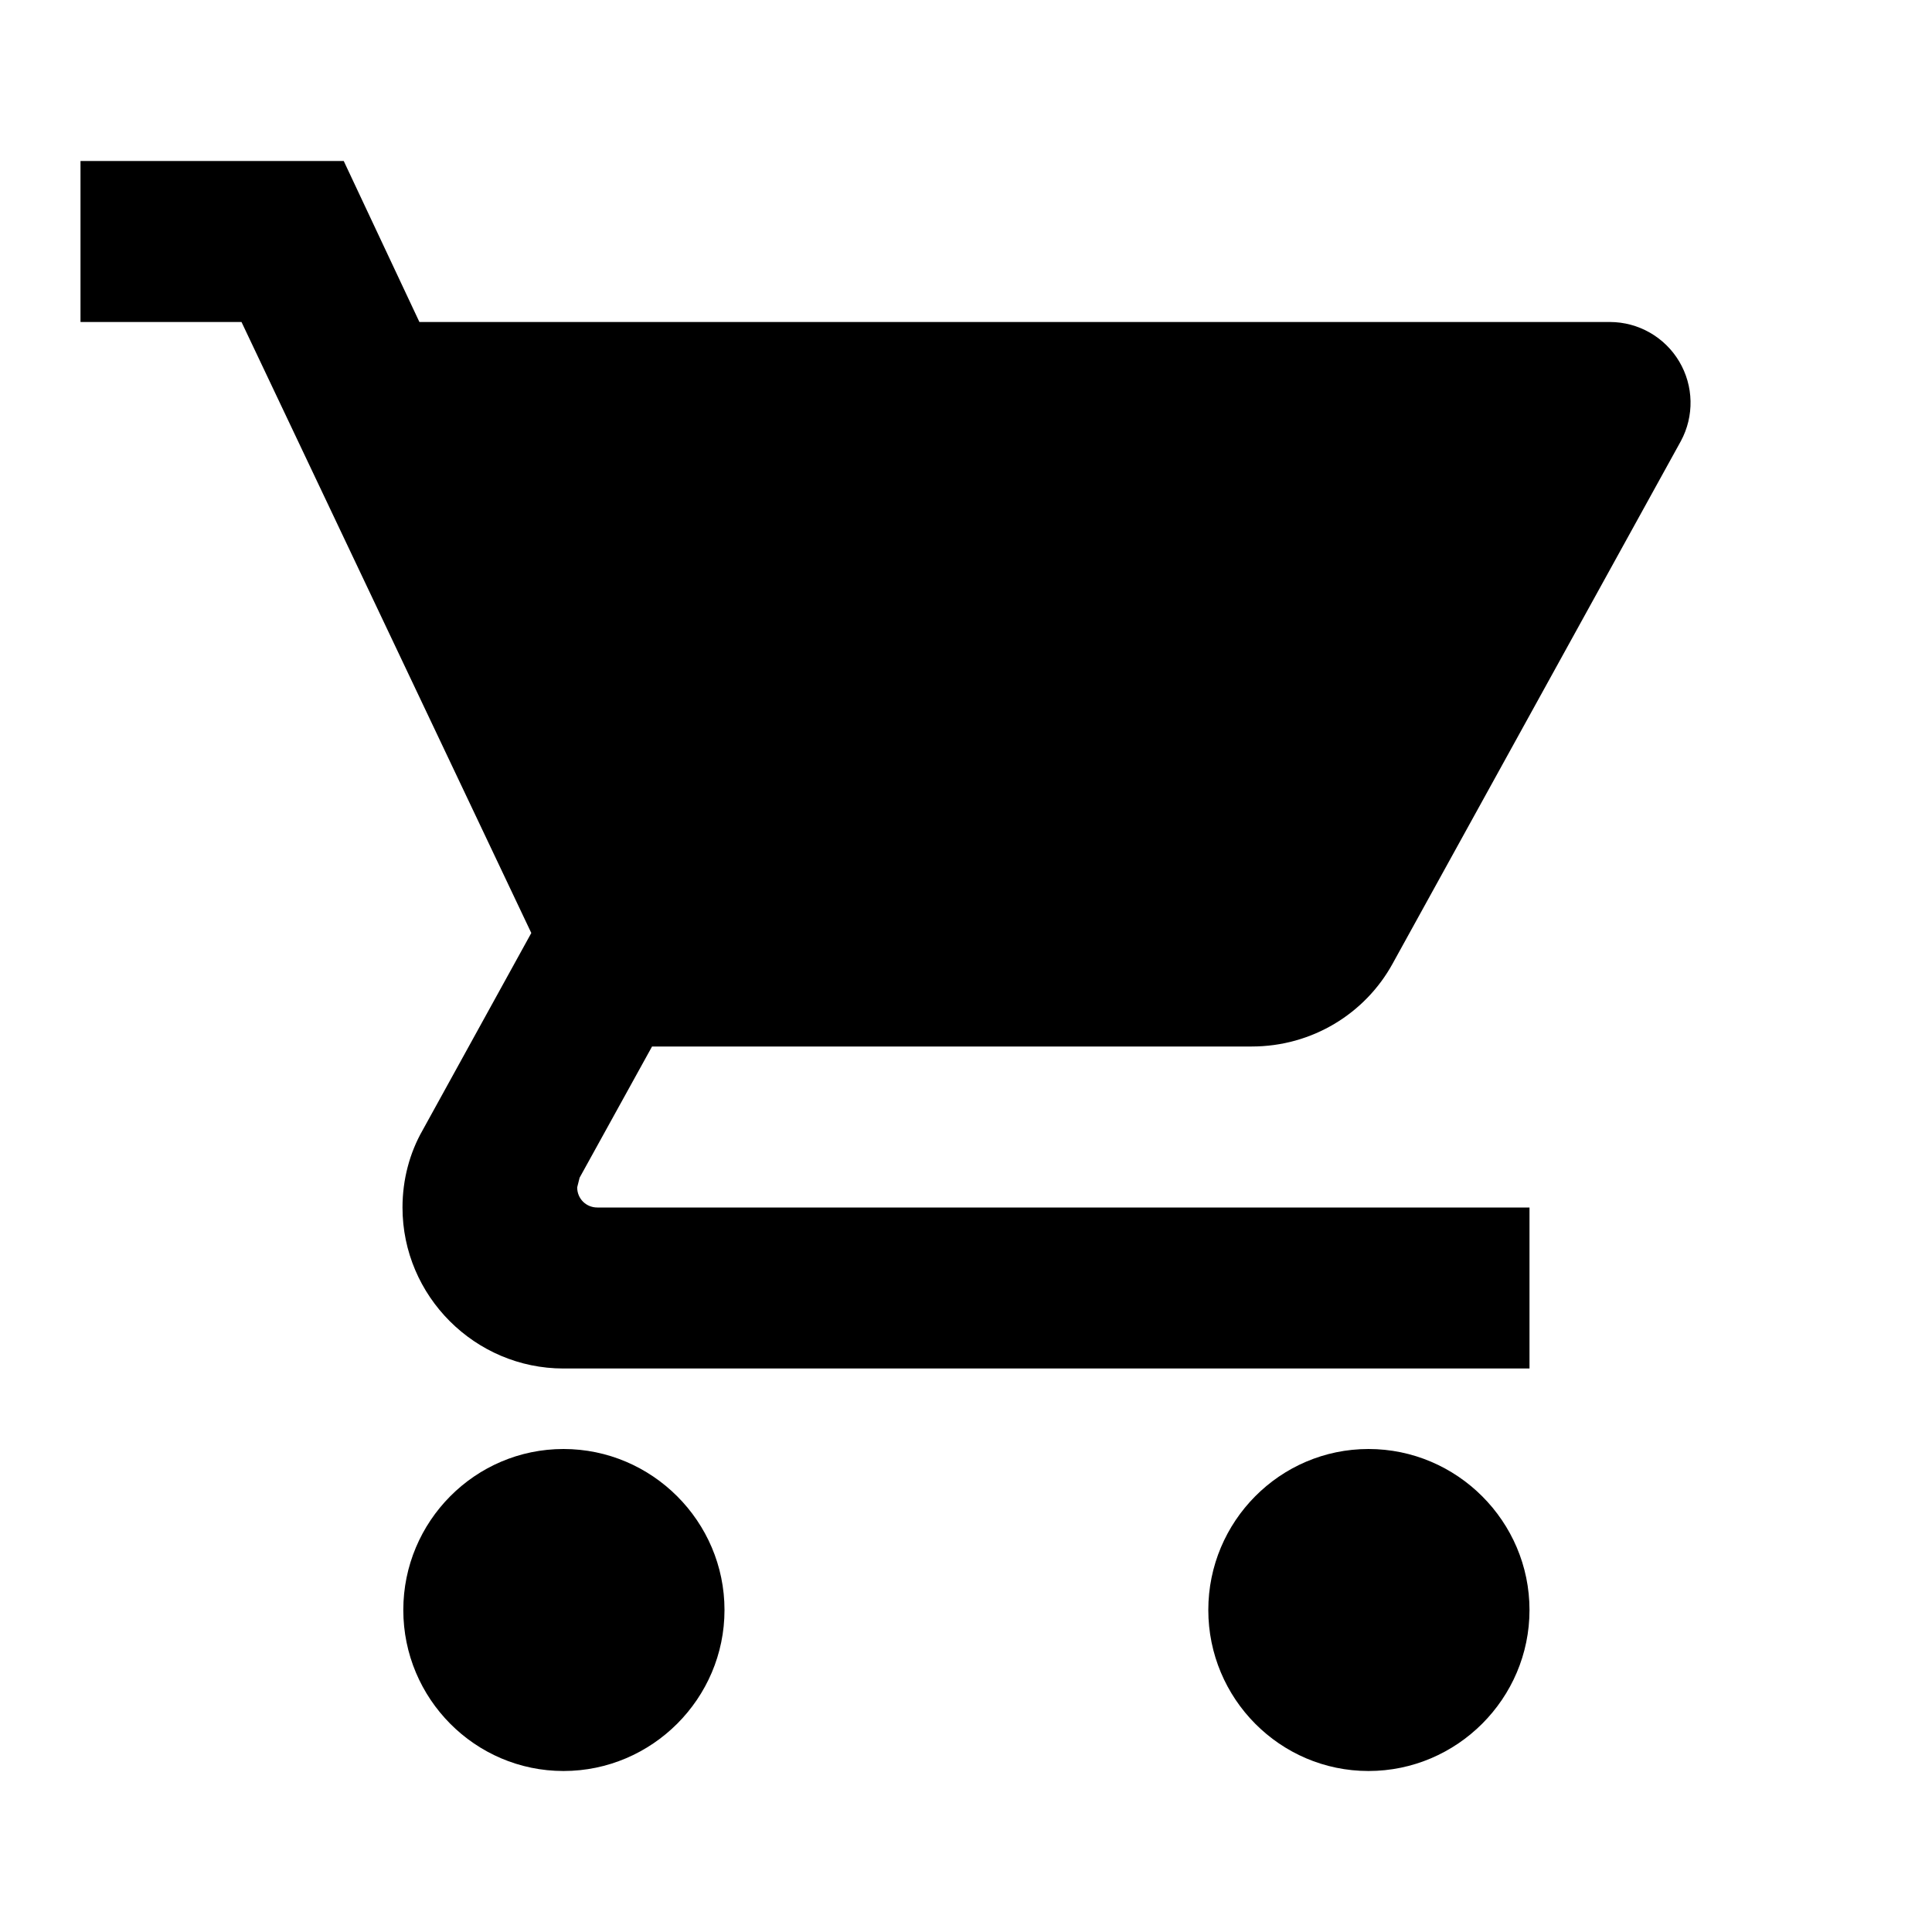
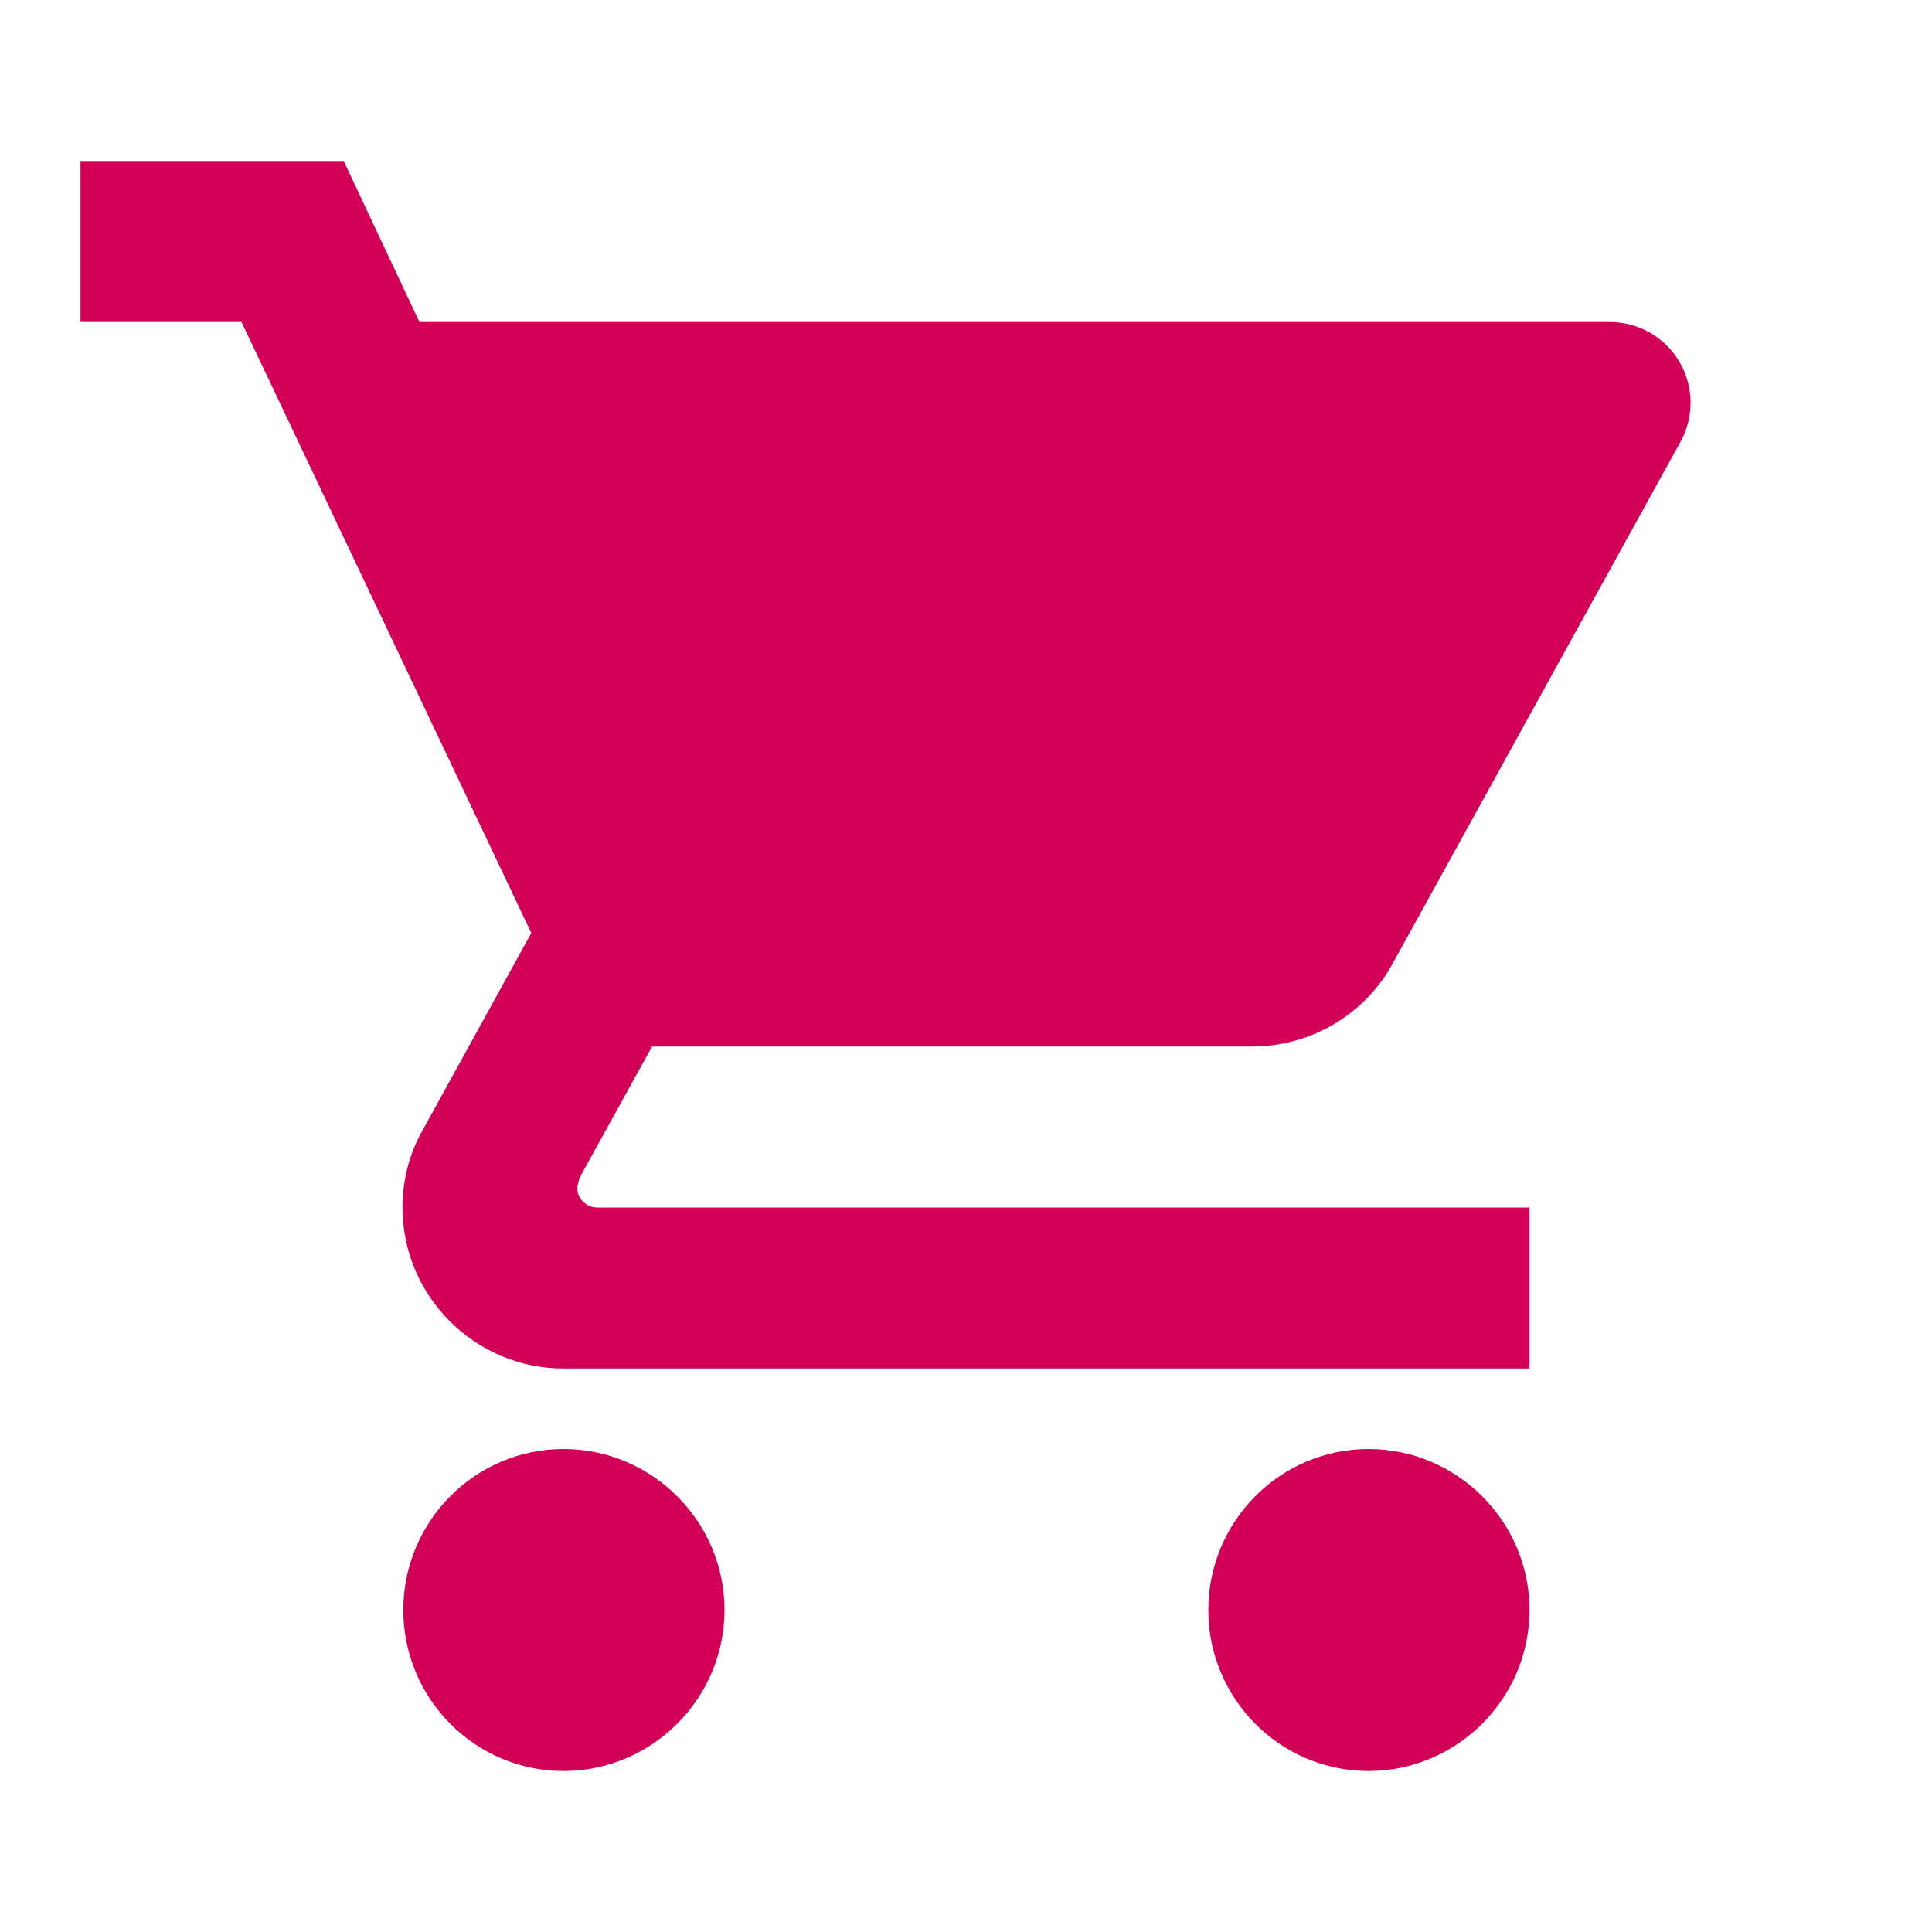
<svg xmlns="http://www.w3.org/2000/svg" version="1.1" id="Layer_1" focusable="false" x="0px" y="0px" viewBox="0 0 24 24" style="enable-background:new 0 0 24 24;" xml:space="preserve">
-   <path d="M7 18c-1.1 0-1.99.9-1.99 2S5.9 22 7 22s2-.9 2-2-.9-2-2-2zM1 2v2h2l3.6 7.59-1.35 2.45c-.16.28-.25.61-.25.96 0 1.1.9 2 2 2h12v-2H7.42c-.14 0-.25-.11-.25-.25l.03-.12.9-1.63h7.45c.75 0 1.41-.41 1.75-1.03l3.58-6.49A1.003 1.003 0 0 0 20 4H5.21l-.94-2H1zm16 16c-1.1 0-1.99.9-1.99 2s.89 2 1.99 2 2-.9 2-2-.9-2-2-2z" />
+   <path fill="#d20057" d="M7 18c-1.1 0-1.99.9-1.99 2S5.9 22 7 22s2-.9 2-2-.9-2-2-2zM1 2v2h2l3.6 7.59-1.35 2.45c-.16.28-.25.61-.25.96 0 1.1.9 2 2 2h12v-2H7.42c-.14 0-.25-.11-.25-.25l.03-.12.9-1.63h7.45c.75 0 1.41-.41 1.75-1.03l3.58-6.49A1.003 1.003 0 0 0 20 4H5.21l-.94-2H1zm16 16c-1.1 0-1.99.9-1.99 2s.89 2 1.99 2 2-.9 2-2-.9-2-2-2z" />
</svg>
